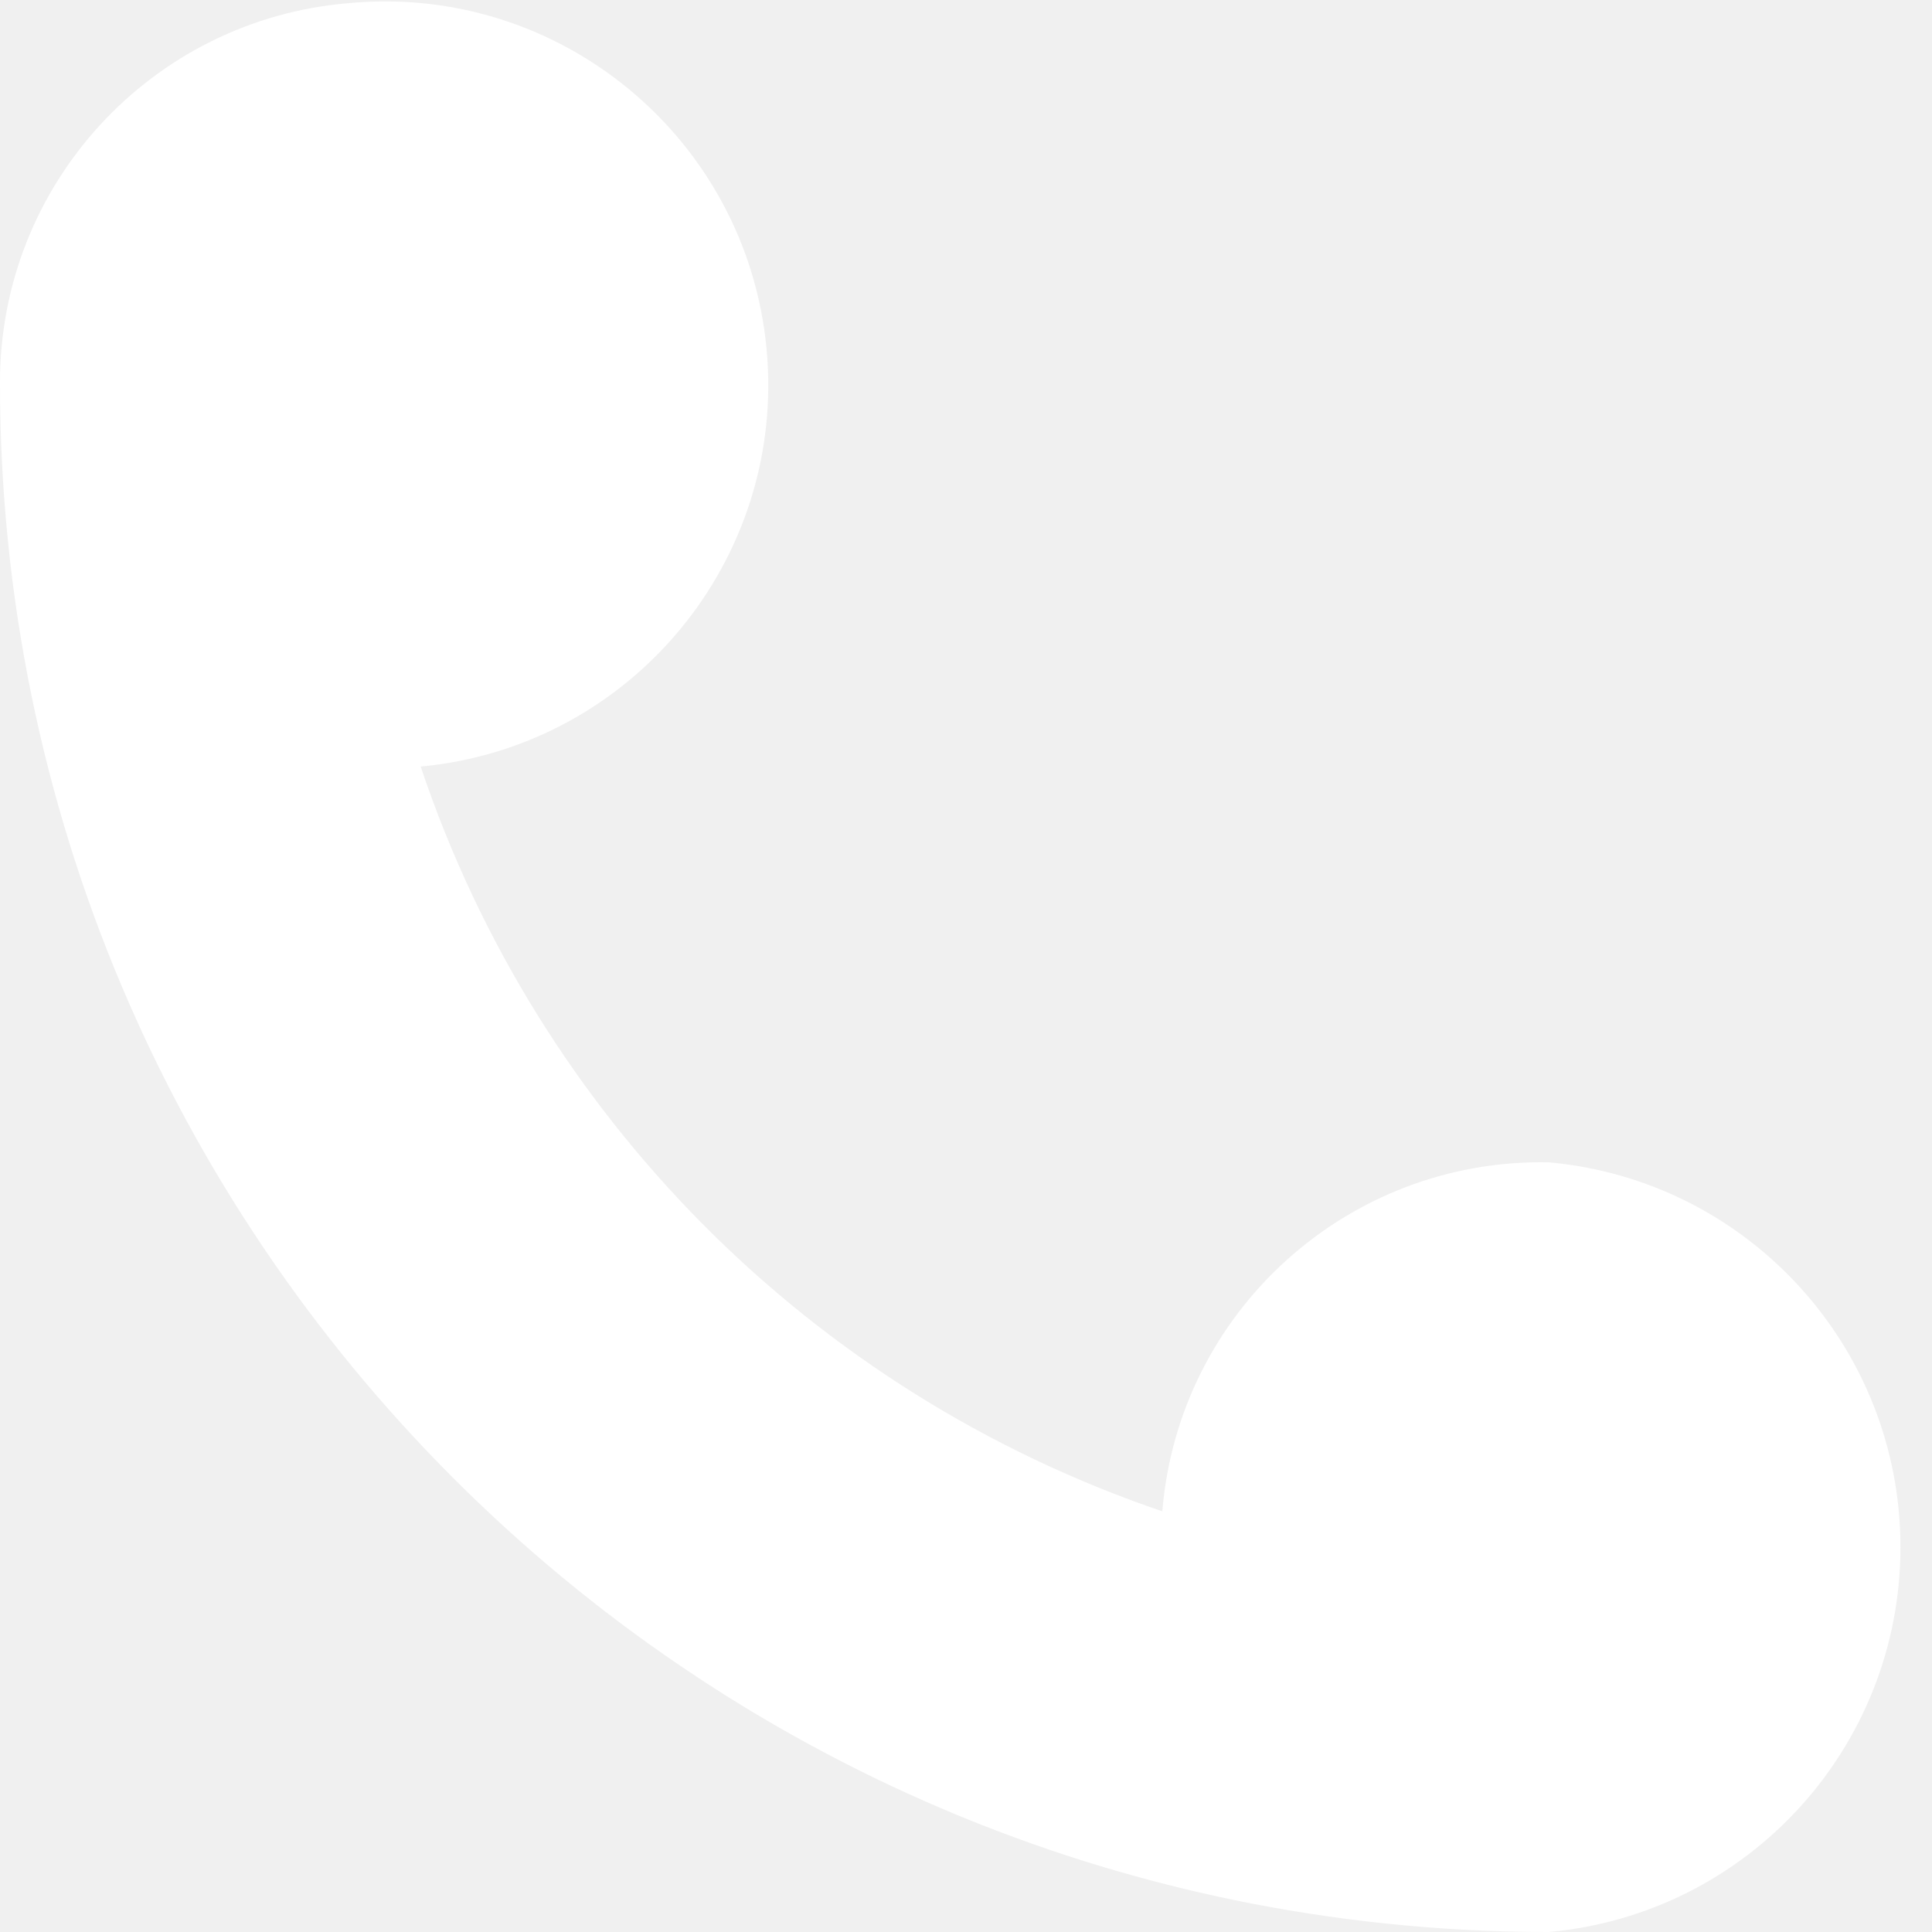
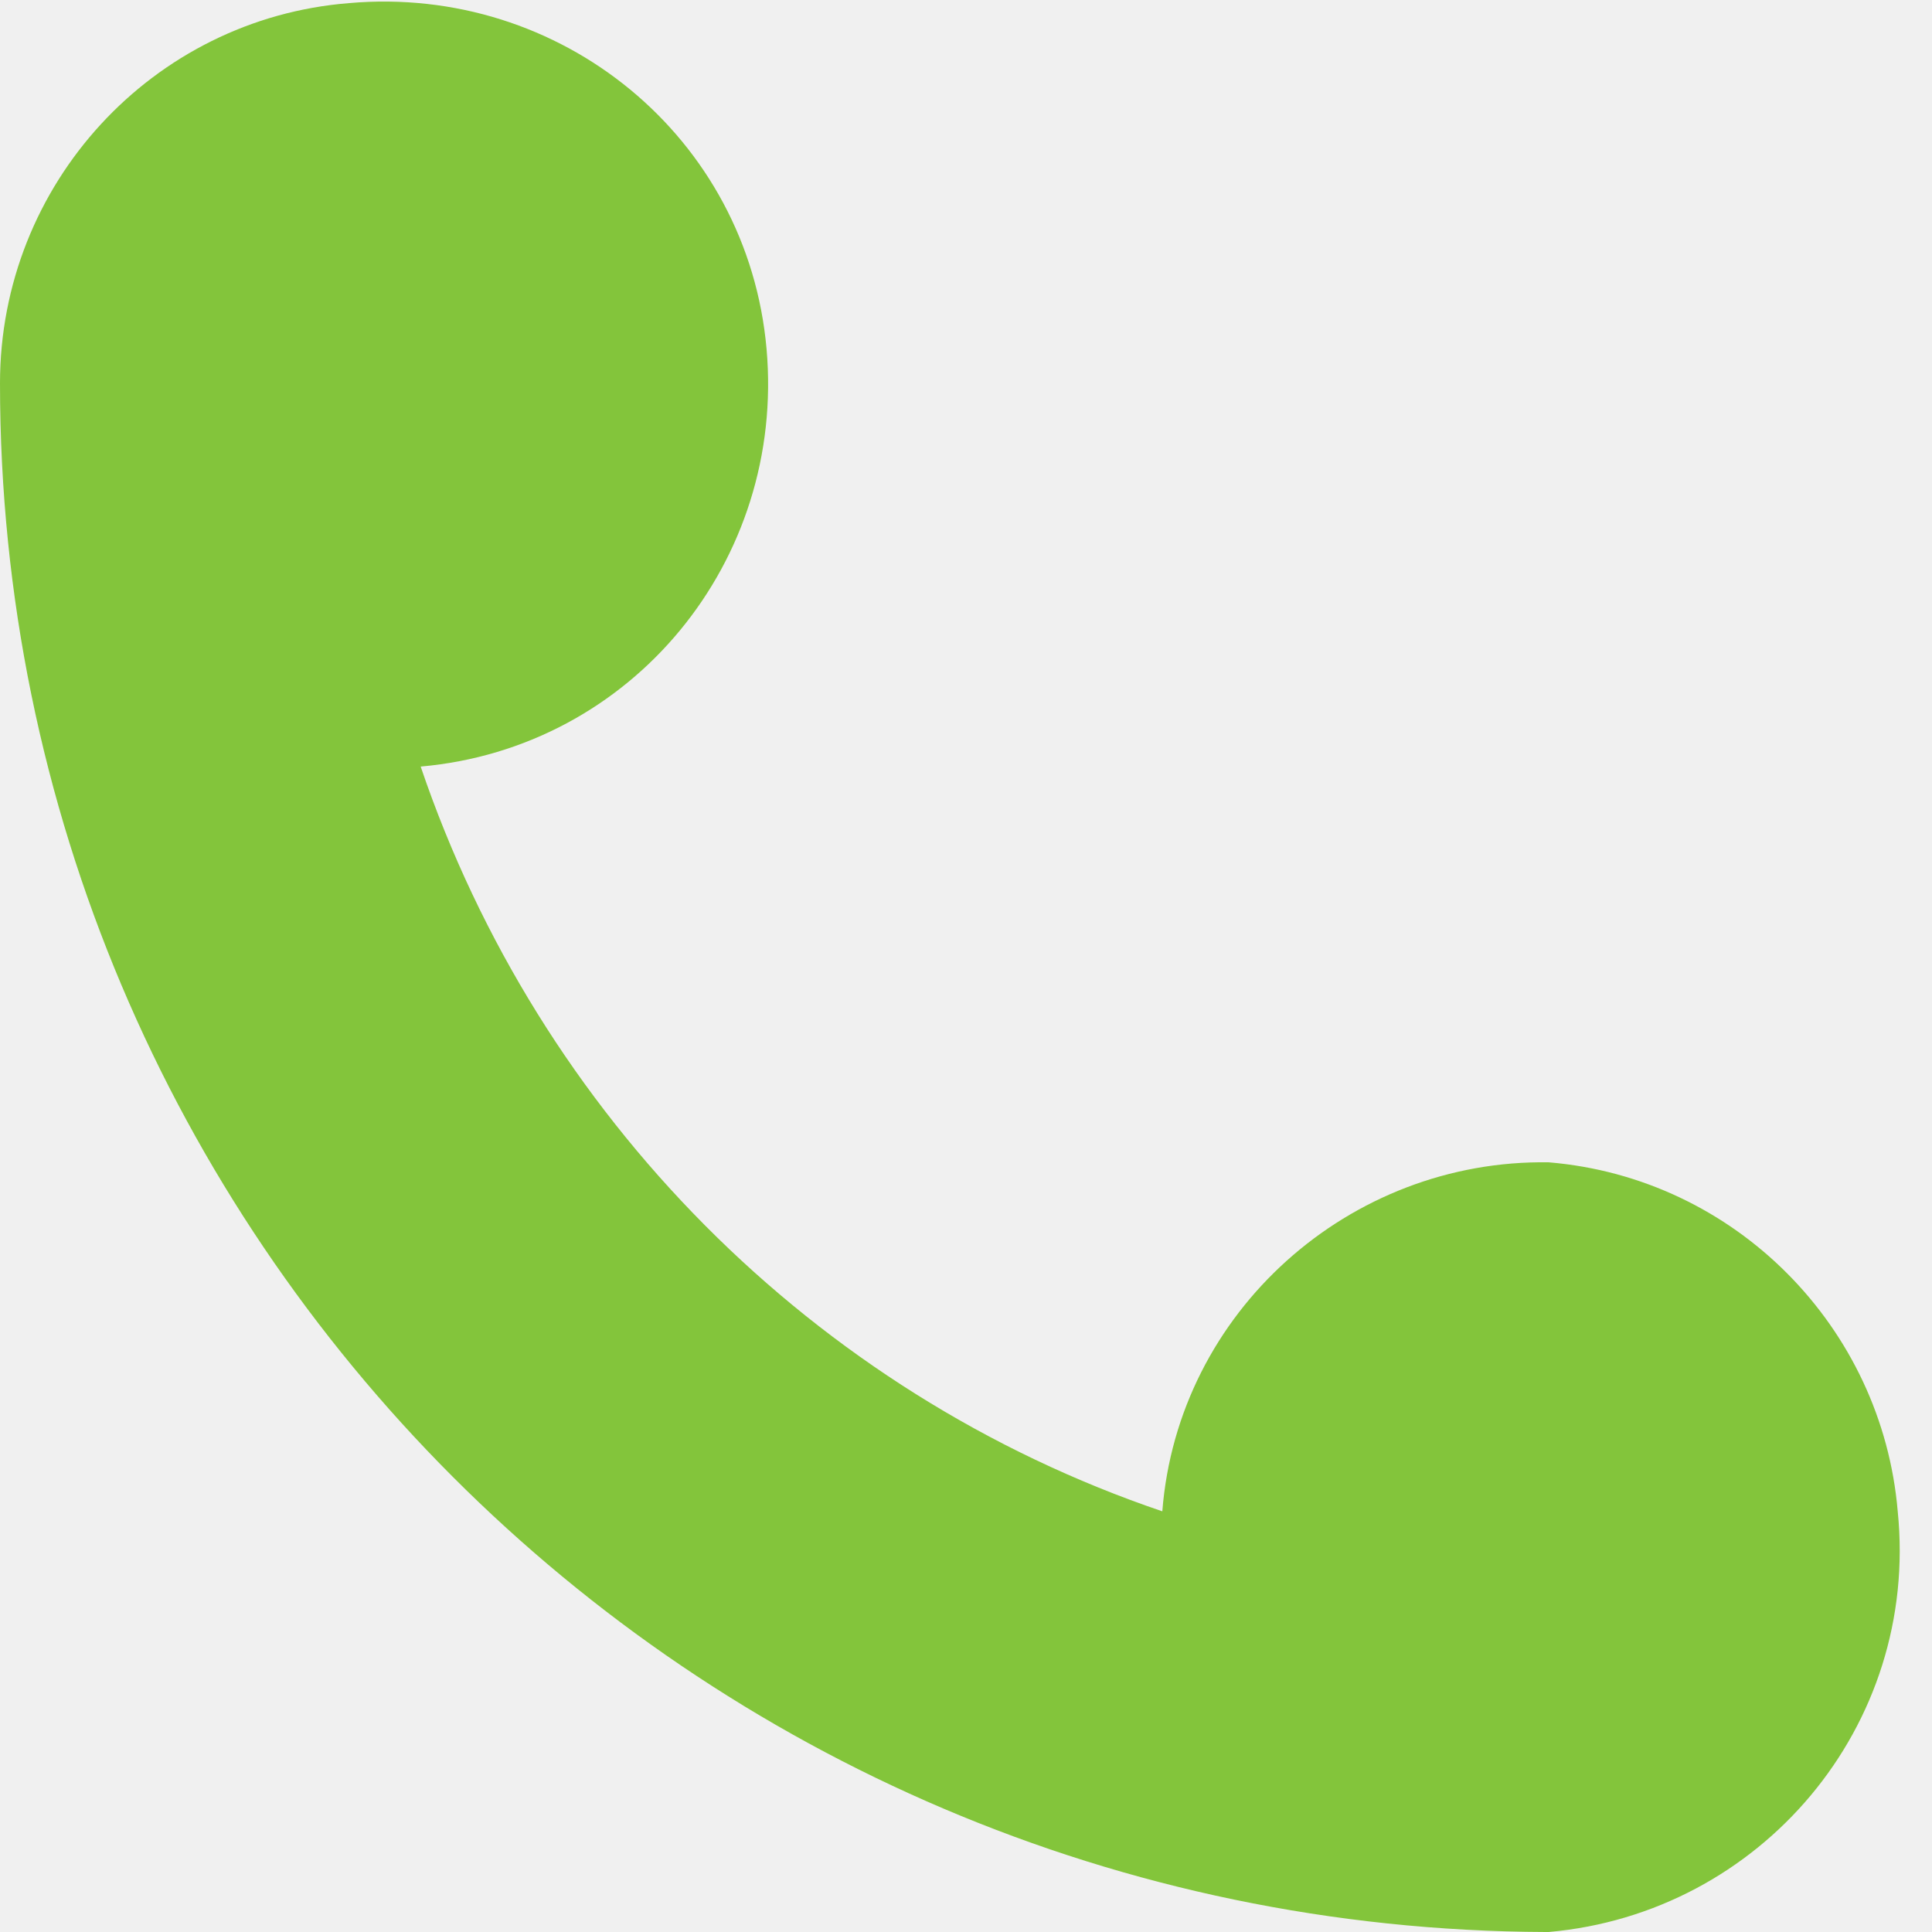
- <svg xmlns="http://www.w3.org/2000/svg" id="Camada_1" data-name="Camada 1" viewBox="0 0 62 62">
-   <defs>
-     <style>.cls-1{fill:#fff;}</style>
-   </defs>
-   <path class="cls-1" d="M49.7,56.3A12.2,12.2,0,0,0,37.3,67.5,38,38,0,0,1,13.5,43.6a12.3,12.3,0,1,0-2.3-24.5A12.2,12.2,0,0,0,0,31.3,49.7,49.7,0,0,0,49.6,81h.1a12.4,12.4,0,0,0,0-24.7Z" transform="translate(0 -19)" />
+ <svg xmlns="http://www.w3.org/2000/svg" version="1.1" id="Camada_1" x="0px" y="0px" viewBox="0 0 62 62" style="enable-background:new 0 0 62 62;" xml:space="preserve">
+   <style type="text/css">
+ 	.st0{fill:#83C53B;}
+ </style>
+   <path class="st0" d="M49.7,37.3c-6.4-0.1-11.9,4.8-12.4,11.2c-11.2-3.8-20-12.7-23.8-23.9C20.3,24,25.2,18,24.6,11.2  C24,4.4,18-0.5,11.2,0.1C4.9,0.6,0,5.9,0,12.3C0,39.7,22.2,61.9,49.6,62h0.1c6.8-0.6,11.9-6.6,11.2-13.5  C60.4,42.6,55.7,37.8,49.7,37.3z" />
</svg>
